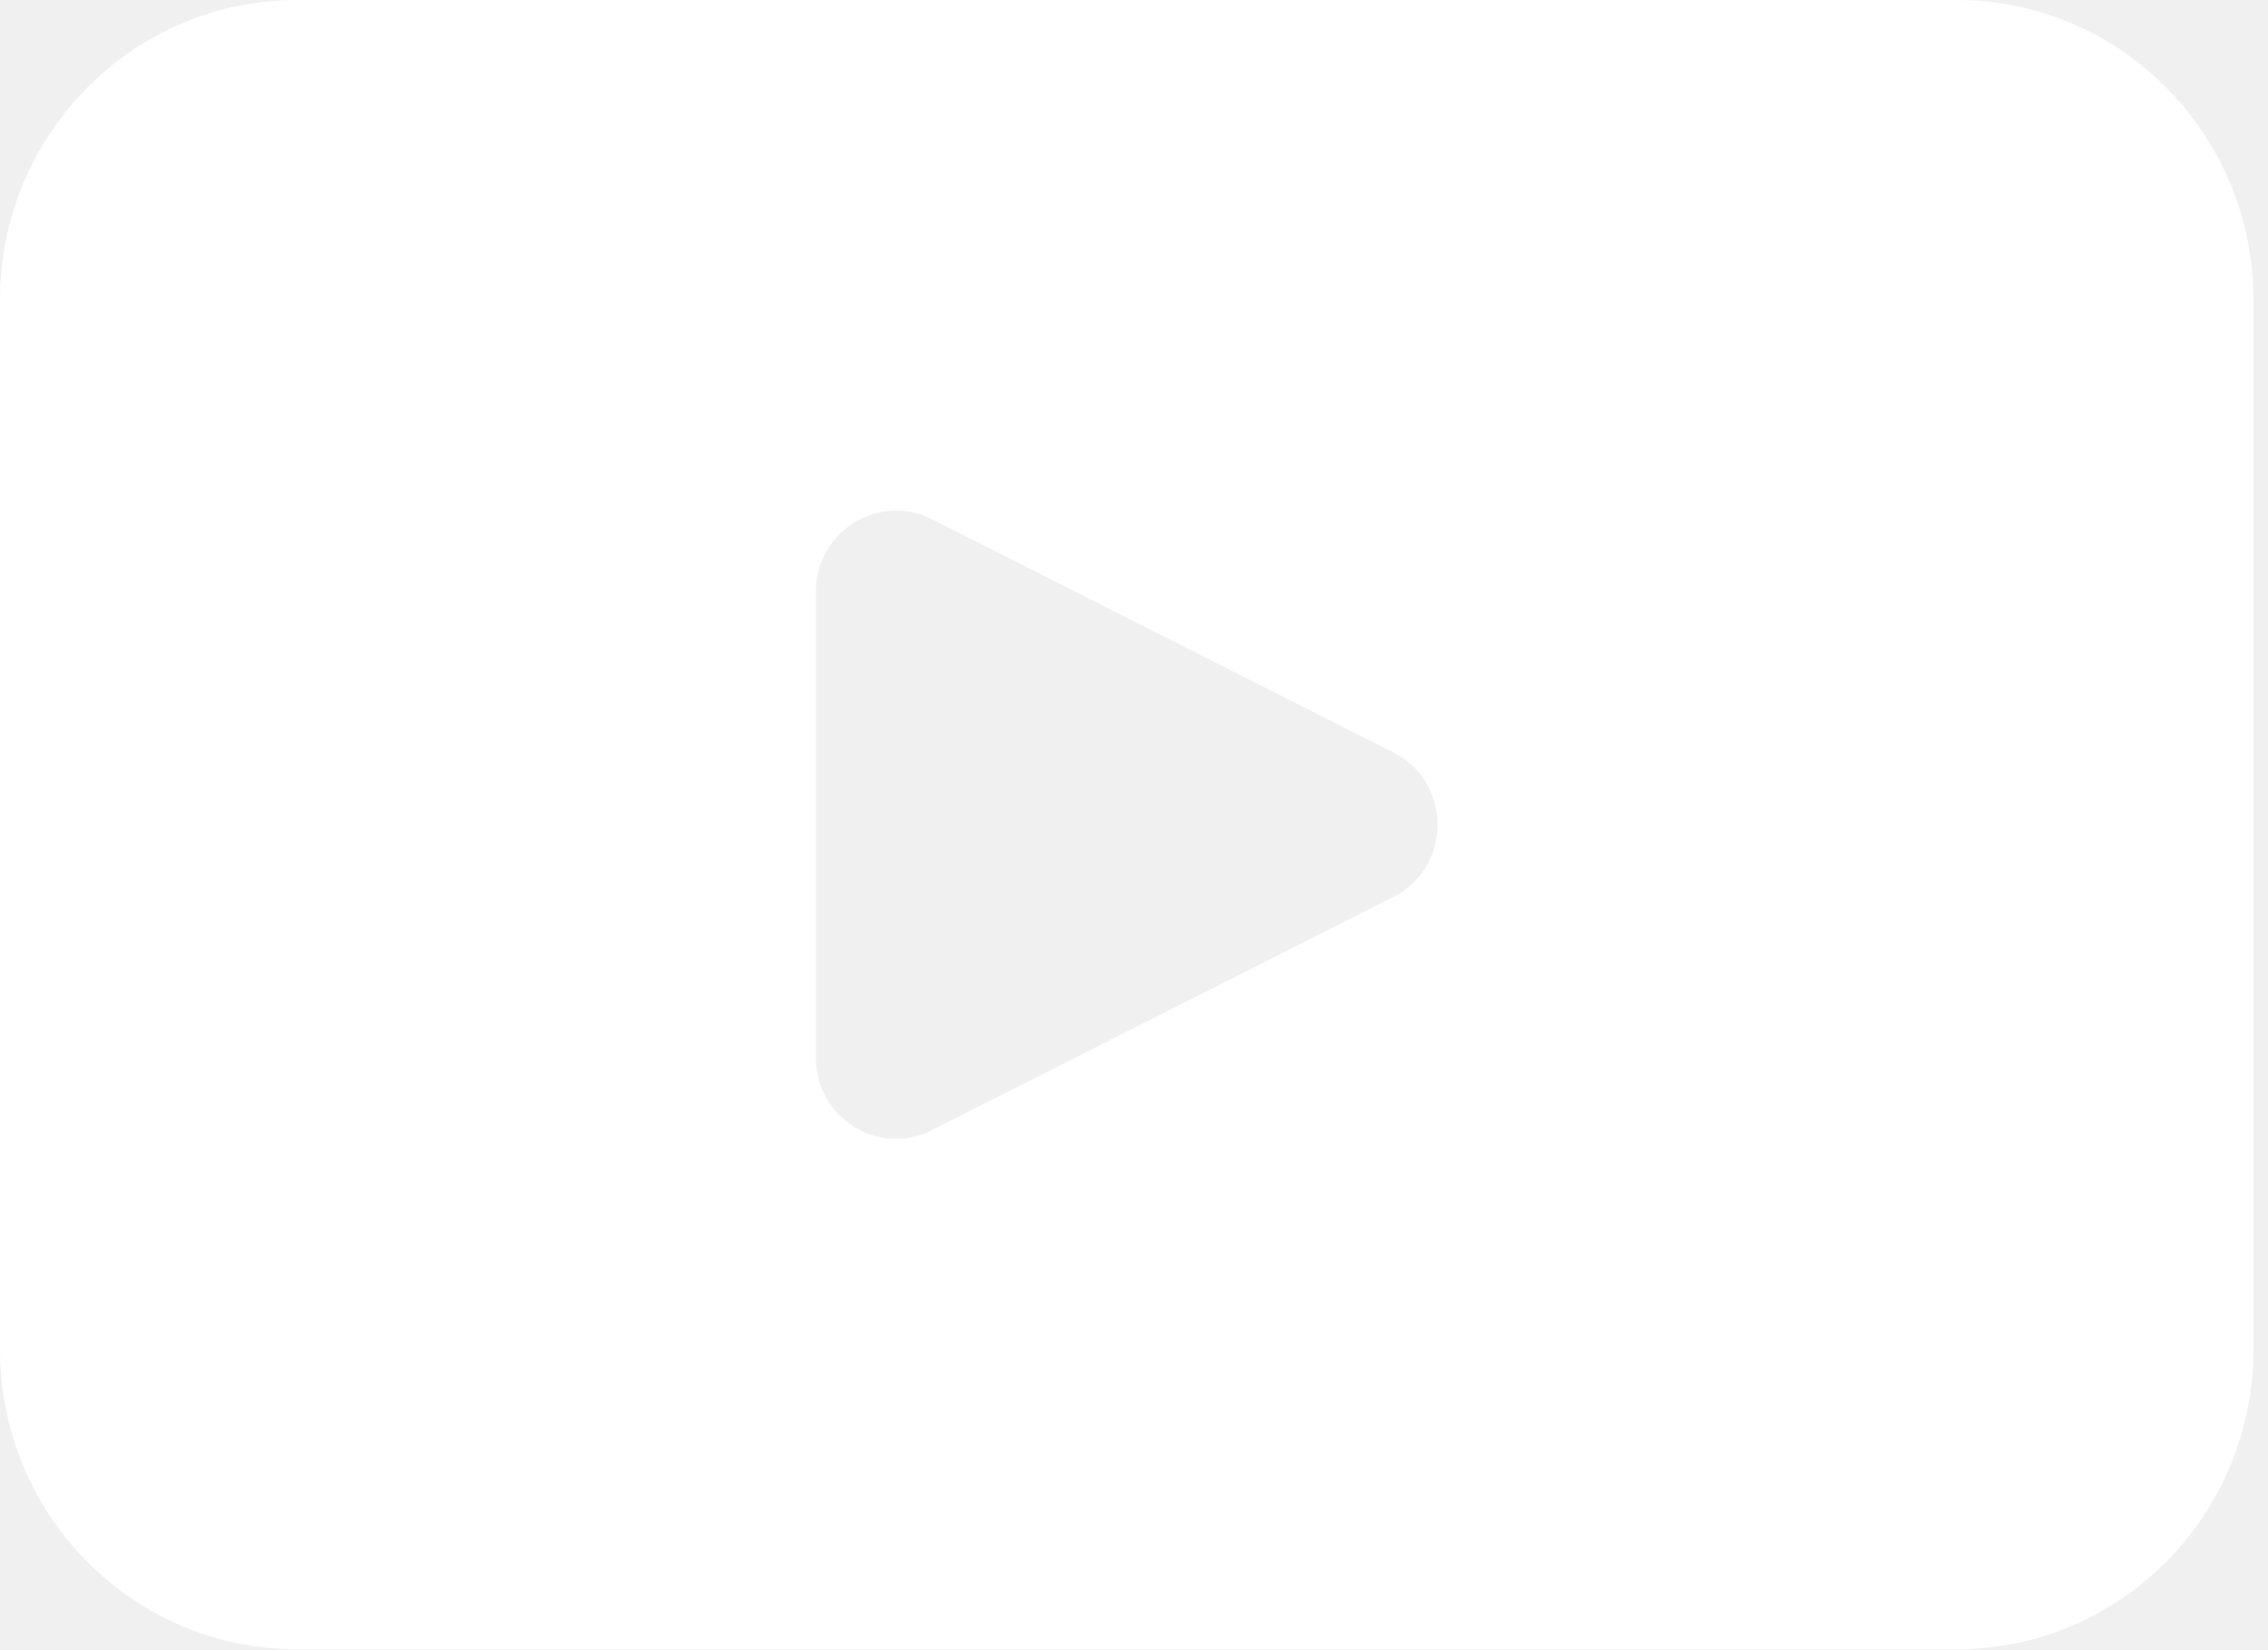
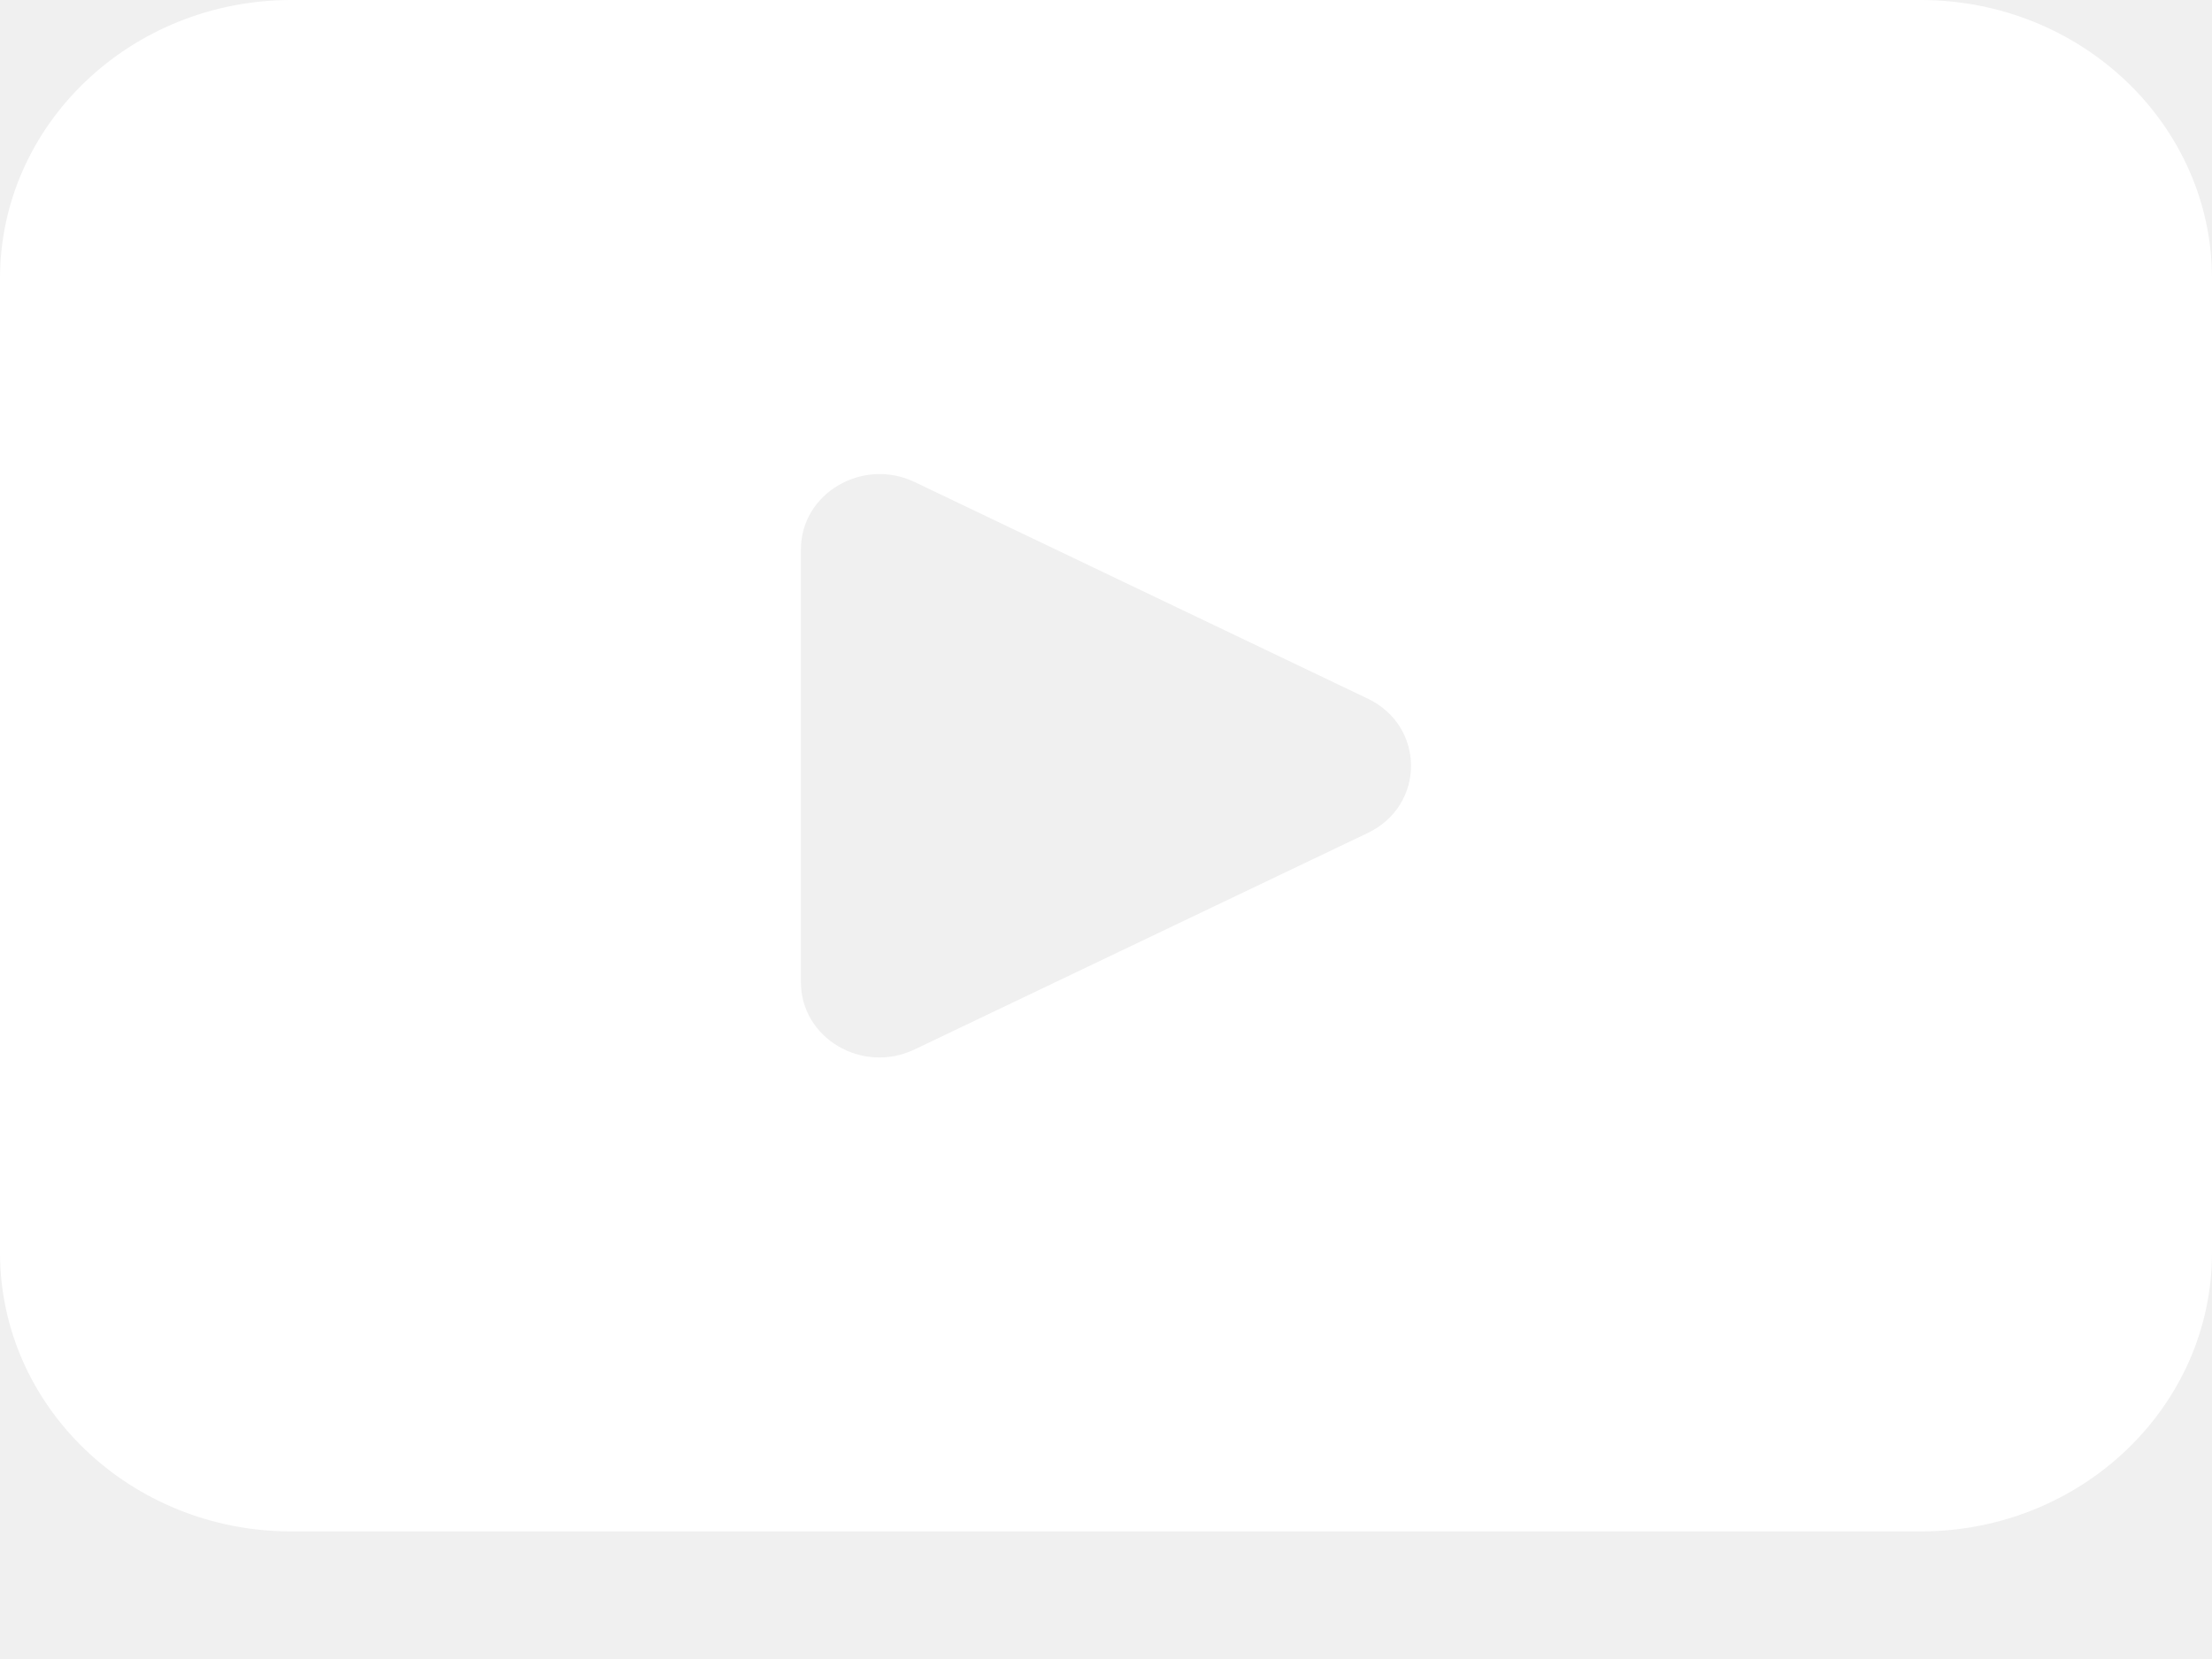
- <svg xmlns="http://www.w3.org/2000/svg" width="33" height="24" viewBox="0 0 33 24" fill="none">
-   <path d="M28.469 0H4.321C1.935 0 0 1.956 0 4.366V19.634C0 22.046 1.935 24 4.321 24H28.469C30.854 24 32.789 22.046 32.789 19.634V4.366C32.789 1.956 30.854 0 28.469 0ZM20.273 13.053L13.558 16.446C12.782 16.838 11.871 16.269 11.871 15.394V8.609C11.871 7.733 12.784 7.165 13.558 7.555L20.273 10.948C21.131 11.381 21.131 12.62 20.273 13.053Z" fill="white" />
+ <svg xmlns="http://www.w3.org/2000/svg" width="12" height="9" viewBox="0 0 12 9" fill="none">
+   <path d="M10.419 0H1.581C0.708 0 0 0.677 0 1.511V6.796C0 7.631 0.708 8.308 1.581 8.308H10.419C11.292 8.308 12 7.631 12 6.796V1.511C12 0.677 11.292 0 10.419 0ZM7.42 4.519L4.962 5.693C4.678 5.829 4.345 5.632 4.345 5.329V2.98C4.345 2.677 4.679 2.48 4.962 2.615L7.42 3.79C7.733 3.94 7.733 4.369 7.42 4.519Z" fill="white" />
</svg>
